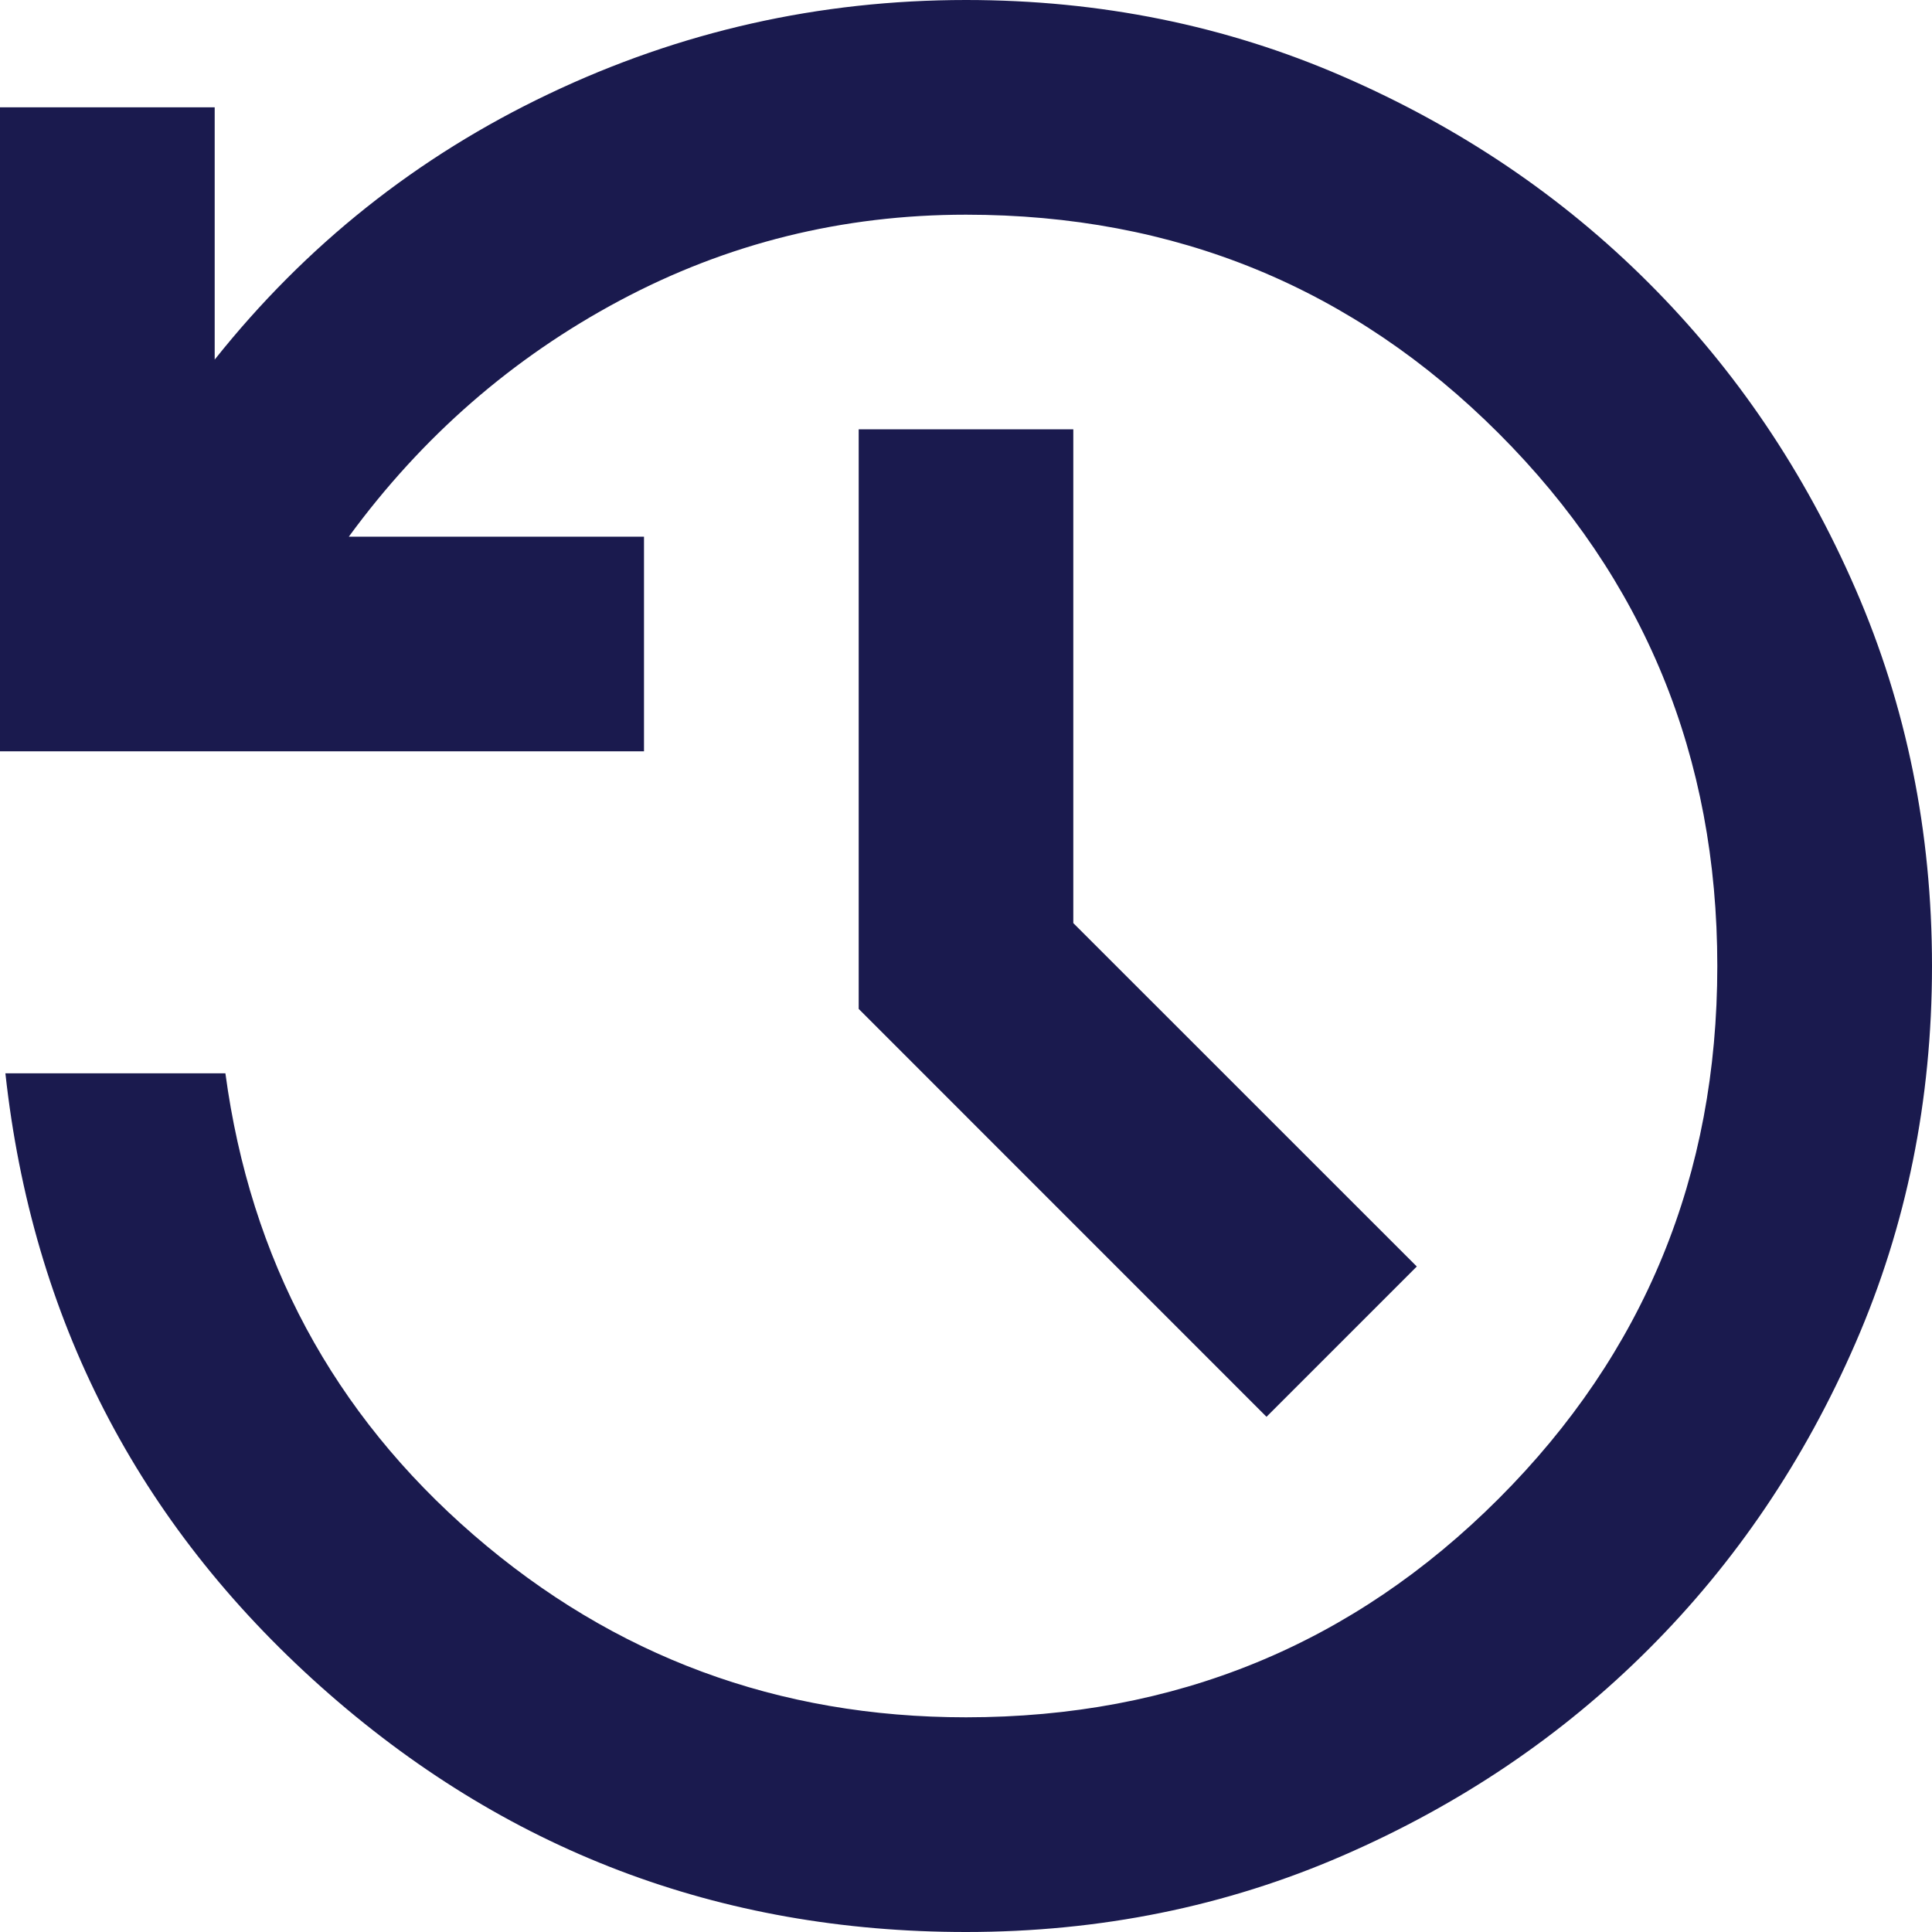
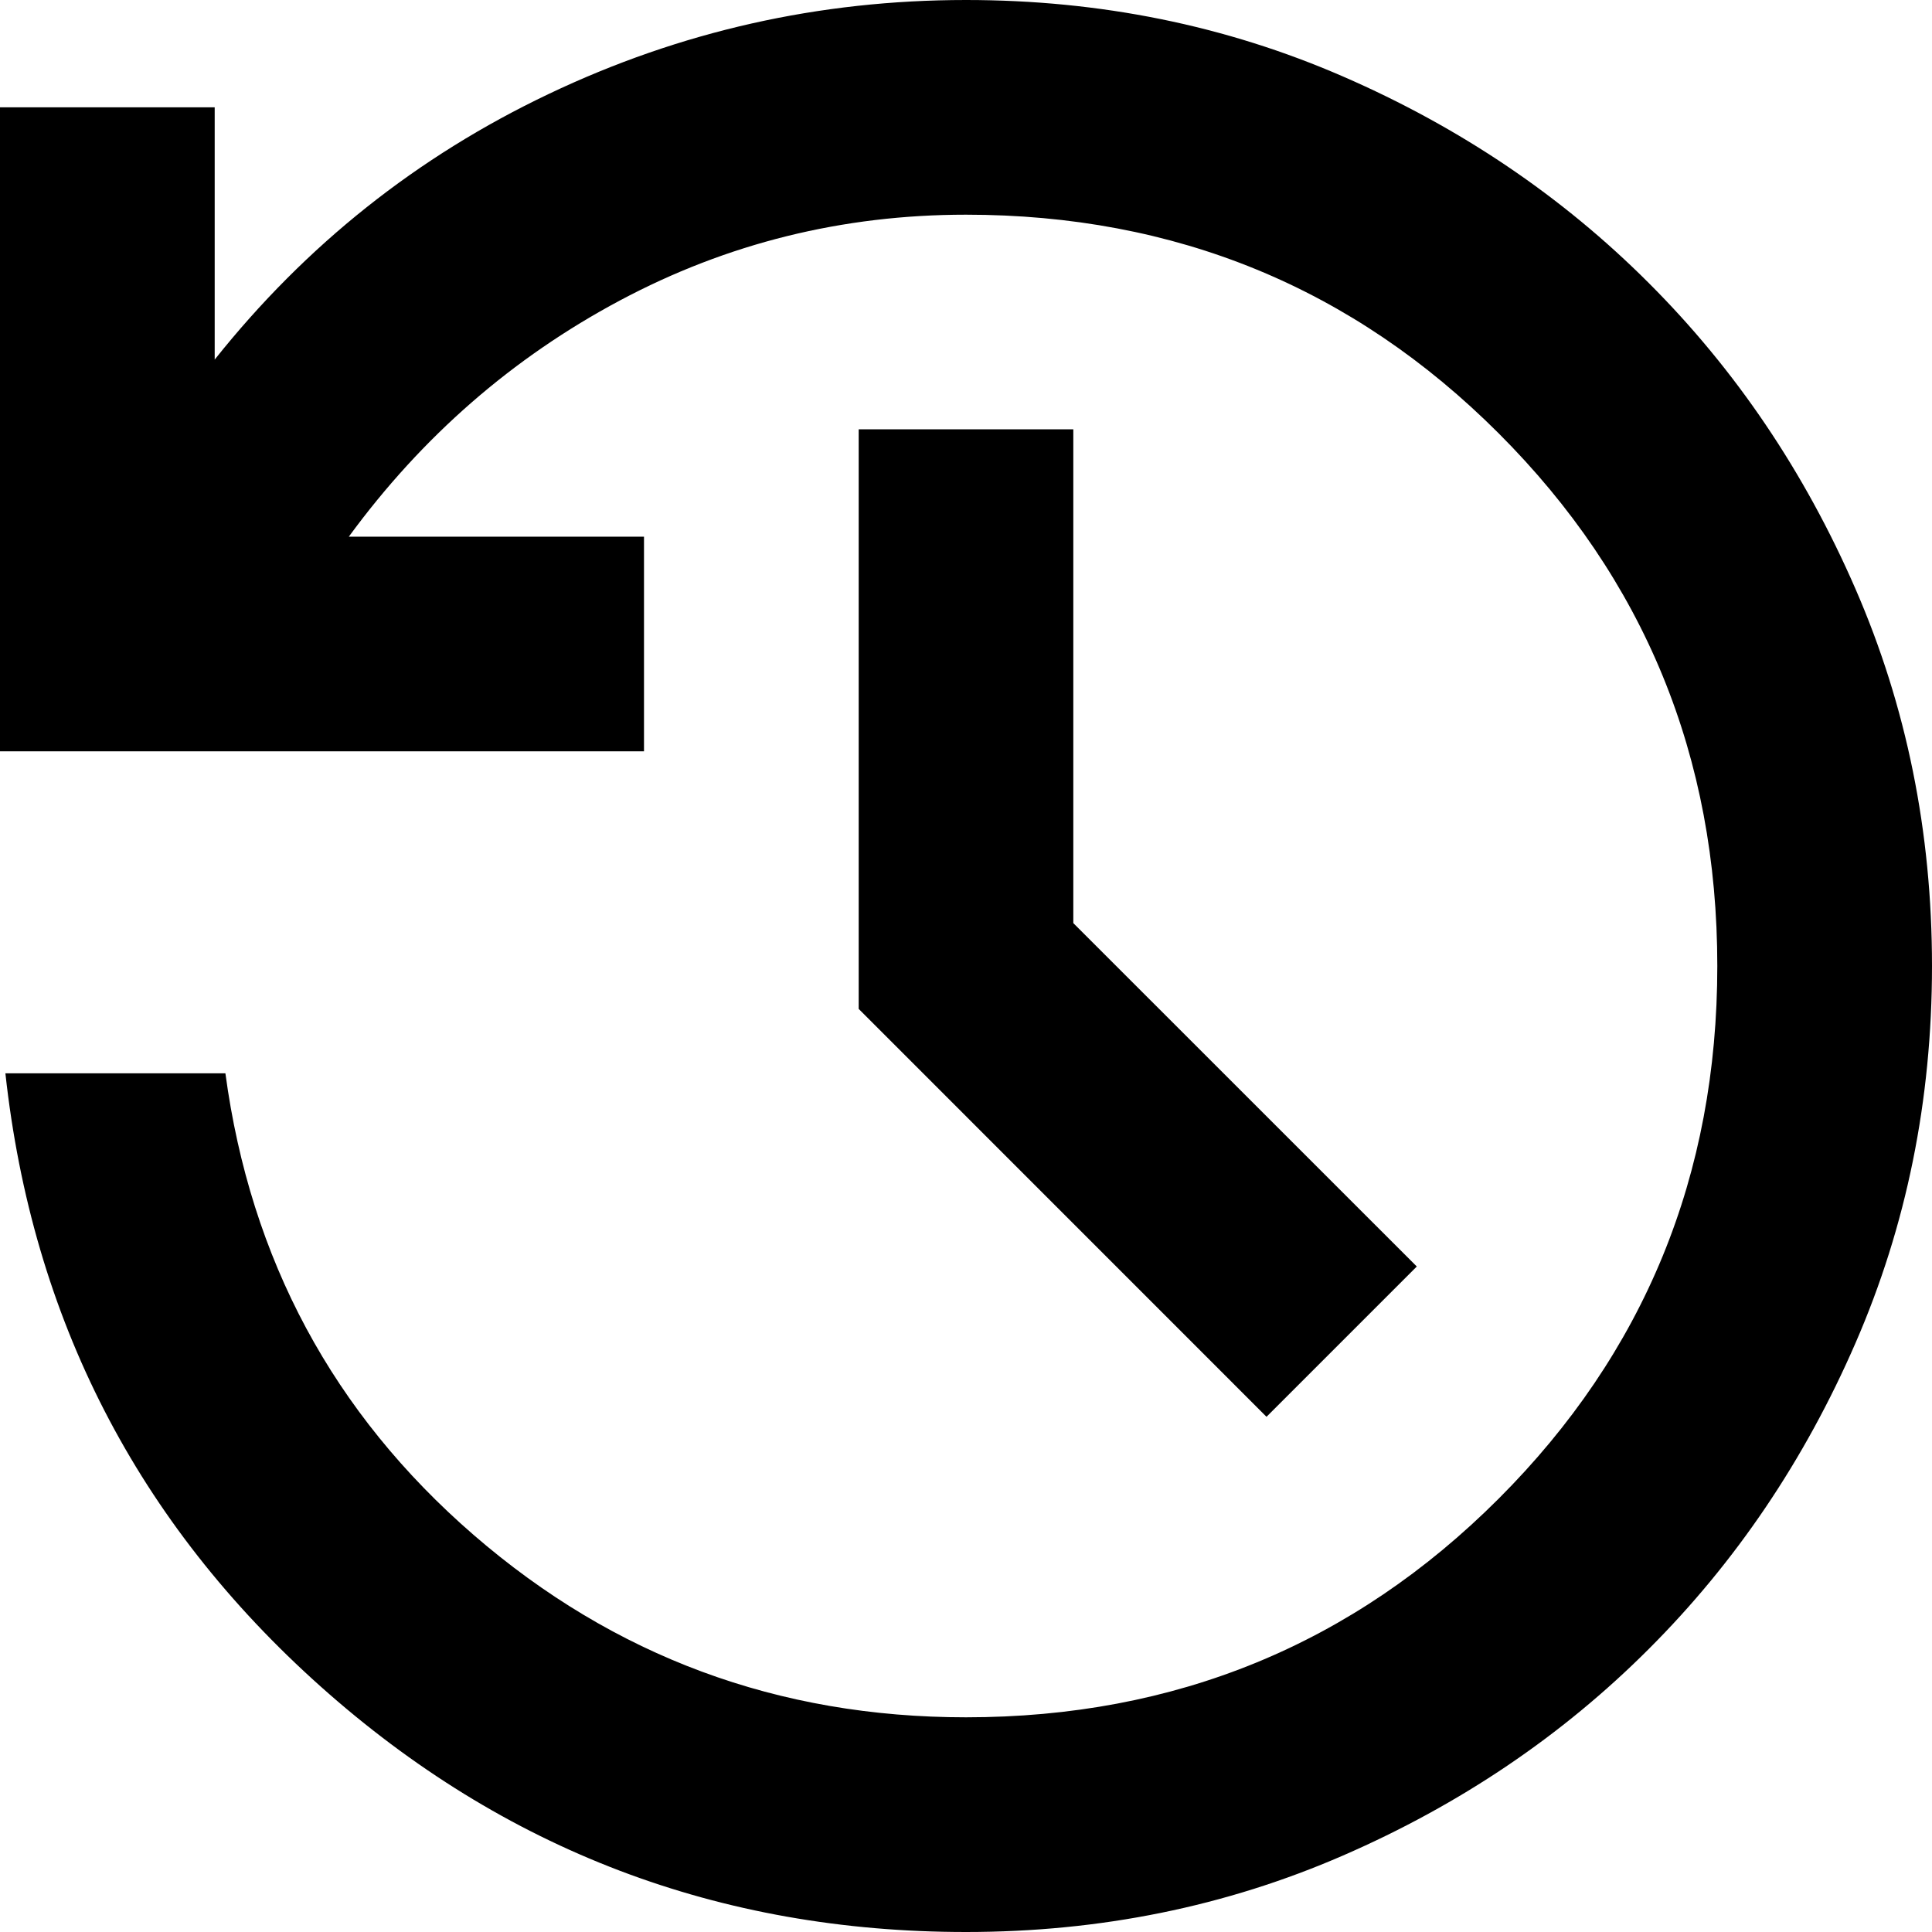
<svg xmlns="http://www.w3.org/2000/svg" width="24" height="24" viewBox="0 0 24 24" fill="none">
-   <path d="M12 24C8.933 24 6.261 22.983 3.983 20.95C1.706 18.917 0.4 16.378 0.067 13.333H2.8C3.111 15.644 4.139 17.556 5.883 19.067C7.628 20.578 9.667 21.333 12 21.333C14.6 21.333 16.806 20.428 18.617 18.617C20.428 16.806 21.333 14.6 21.333 12C21.333 9.4 20.428 7.194 18.617 5.383C16.806 3.572 14.6 2.667 12 2.667C10.467 2.667 9.033 3.022 7.7 3.733C6.367 4.444 5.244 5.422 4.333 6.667H8V9.333H0V1.333H2.667V4.467C3.8 3.044 5.183 1.944 6.817 1.167C8.45 0.389 10.178 0 12 0C13.667 0 15.228 0.317 16.683 0.95C18.139 1.583 19.406 2.439 20.483 3.517C21.561 4.594 22.417 5.861 23.05 7.317C23.683 8.772 24 10.333 24 12C24 13.667 23.683 15.228 23.05 16.683C22.417 18.139 21.561 19.406 20.483 20.483C19.406 21.561 18.139 22.417 16.683 23.05C15.228 23.683 13.667 24 12 24ZM15.733 17.6L10.667 12.533V5.333H13.333V11.467L17.6 15.733L15.733 17.6Z" fill="#1A1A4E" />
+   <path d="M12 24C8.933 24 6.261 22.983 3.983 20.95C1.706 18.917 0.4 16.378 0.067 13.333H2.8C3.111 15.644 4.139 17.556 5.883 19.067C7.628 20.578 9.667 21.333 12 21.333C14.6 21.333 16.806 20.428 18.617 18.617C20.428 16.806 21.333 14.6 21.333 12C21.333 9.4 20.428 7.194 18.617 5.383C16.806 3.572 14.6 2.667 12 2.667C10.467 2.667 9.033 3.022 7.7 3.733C6.367 4.444 5.244 5.422 4.333 6.667H8V9.333H0V1.333H2.667V4.467C3.8 3.044 5.183 1.944 6.817 1.167C8.45 0.389 10.178 0 12 0C13.667 0 15.228 0.317 16.683 0.95C18.139 1.583 19.406 2.439 20.483 3.517C21.561 4.594 22.417 5.861 23.05 7.317C23.683 8.772 24 10.333 24 12C24 13.667 23.683 15.228 23.05 16.683C22.417 18.139 21.561 19.406 20.483 20.483C19.406 21.561 18.139 22.417 16.683 23.05C15.228 23.683 13.667 24 12 24ZM15.733 17.6L10.667 12.533V5.333H13.333V11.467L17.6 15.733L15.733 17.6Z" fill="currentColor" />
</svg>
